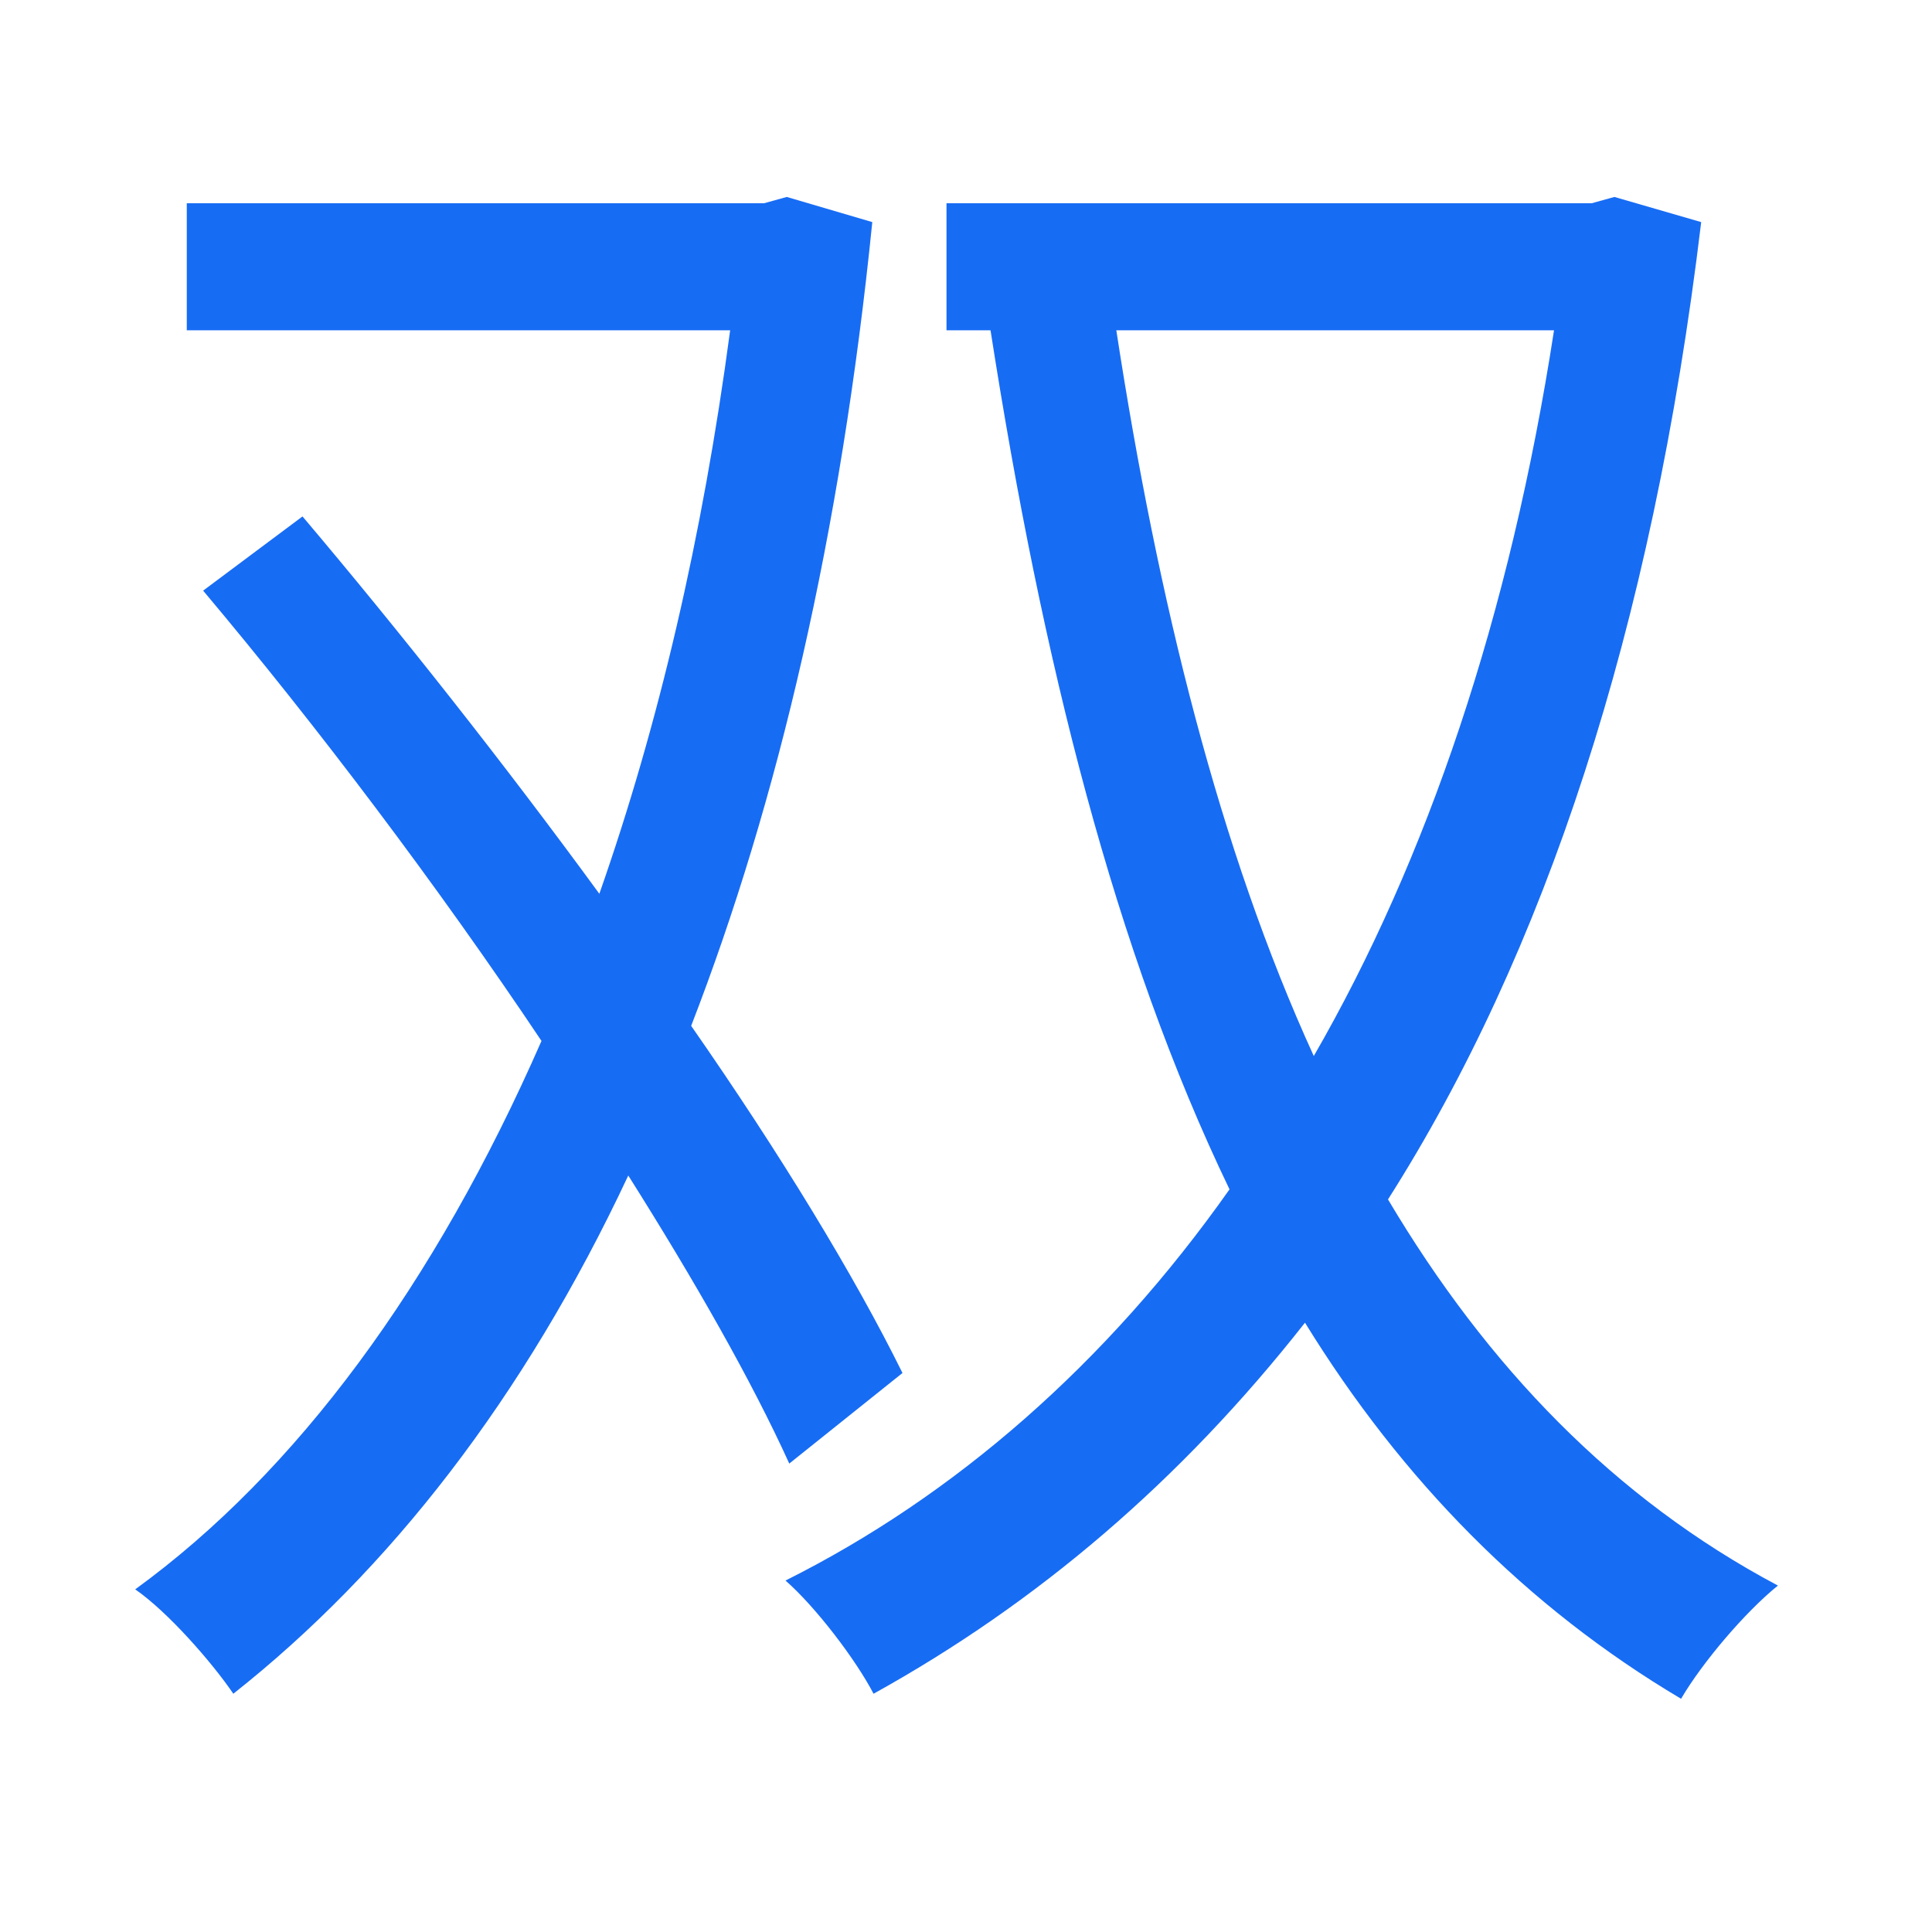
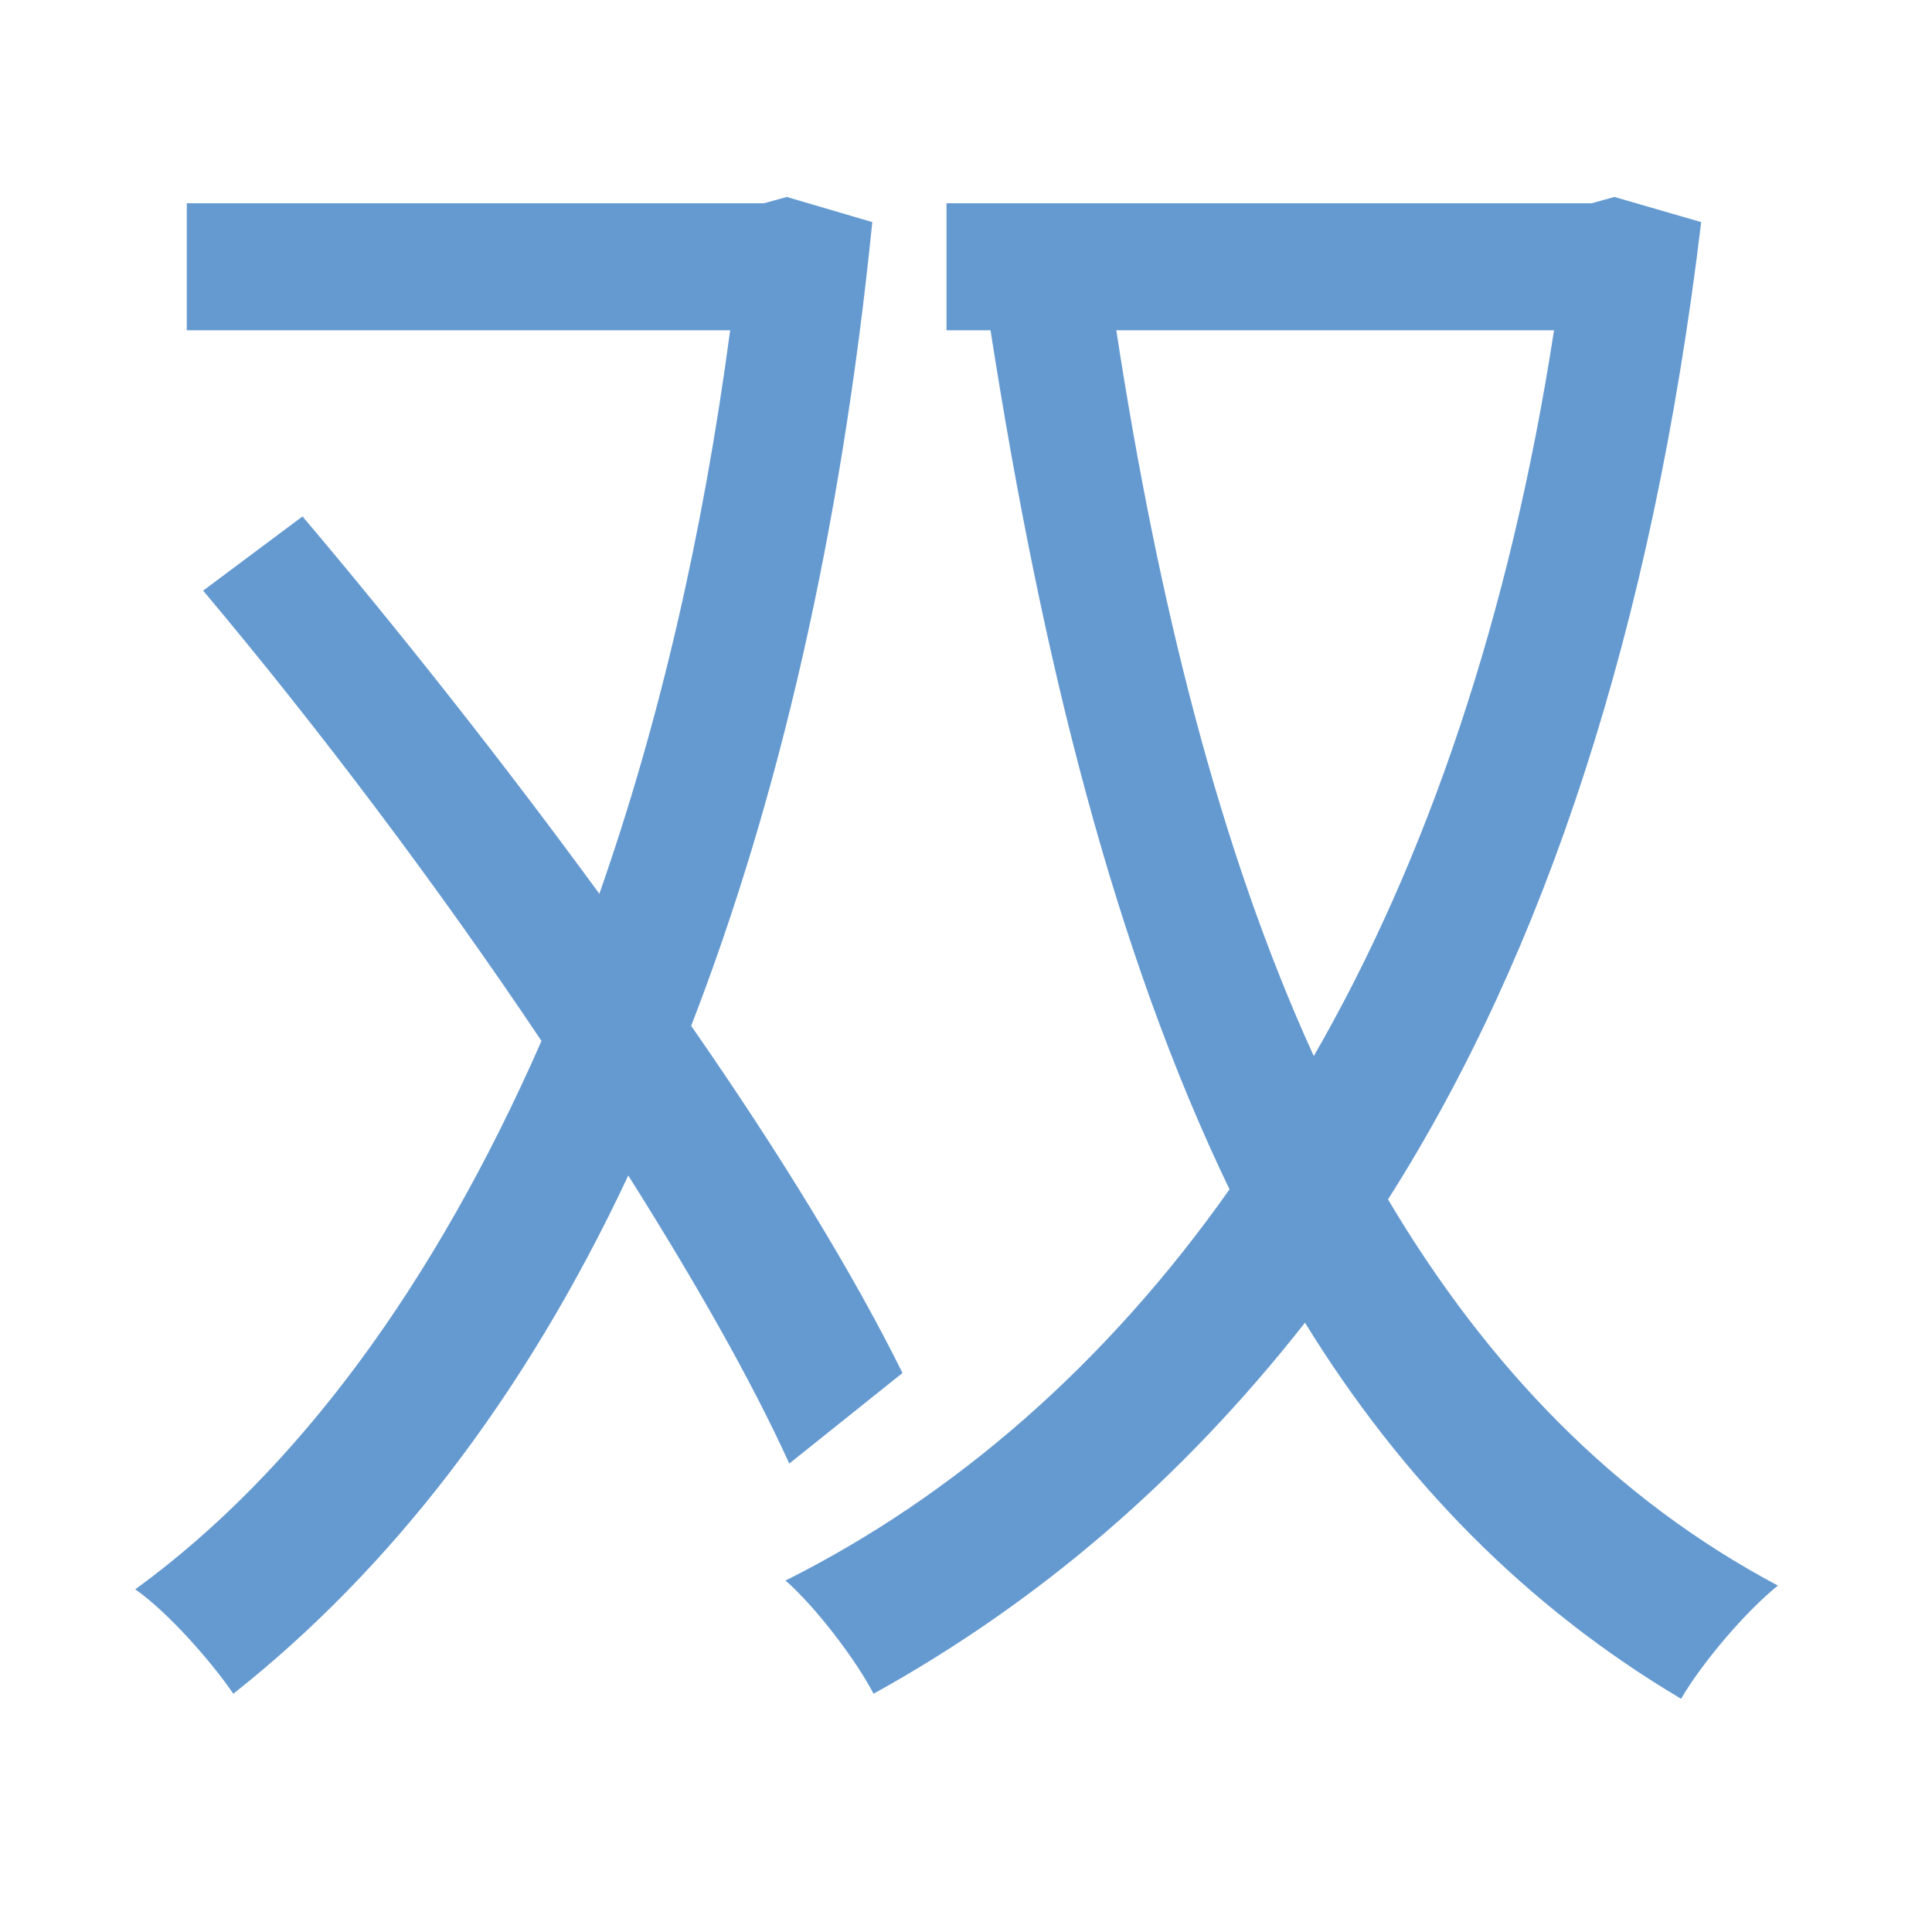
<svg xmlns="http://www.w3.org/2000/svg" width="24" height="24" id="svg2" version="1.1">
  <defs id="defs4" />
  <g id="layer1" transform="translate(0,-1028.362)">
    <g id="shuangpin">
      <rect y="1028.362" x="0" height="24" width="24" id="rect2997" style="fill:none;stroke:none" />
-       <text id="text2993" y="1047.667" x="0.914" style="font-size:22px;font-style:normal;font-variant:normal;font-weight:normal;font-stretch:normal;line-height:125%;letter-spacing:0px;word-spacing:0px;fill:#176cf4;fill-opacity:1;stroke:none;font-family:'文泉驿微米黑';-inkscape-font-specification:'文泉驿微米黑'" xml:space="preserve">
+       <text id="text2993" y="1047.667" x="0.914" style="font-size:22px;font-style:normal;font-variant:normal;font-weight:normal;font-stretch:normal;line-height:125%;letter-spacing:0px;word-spacing:0px;fill:#659ad1;fill-opacity:1;stroke:none;font-family:'文泉驿微米黑';-inkscape-font-specification:'文泉驿微米黑'" xml:space="preserve">
        <tspan y="1047.667" x="0.914" id="tspan2995">双</tspan>
      </text>
    </g>
  </g>
</svg>
